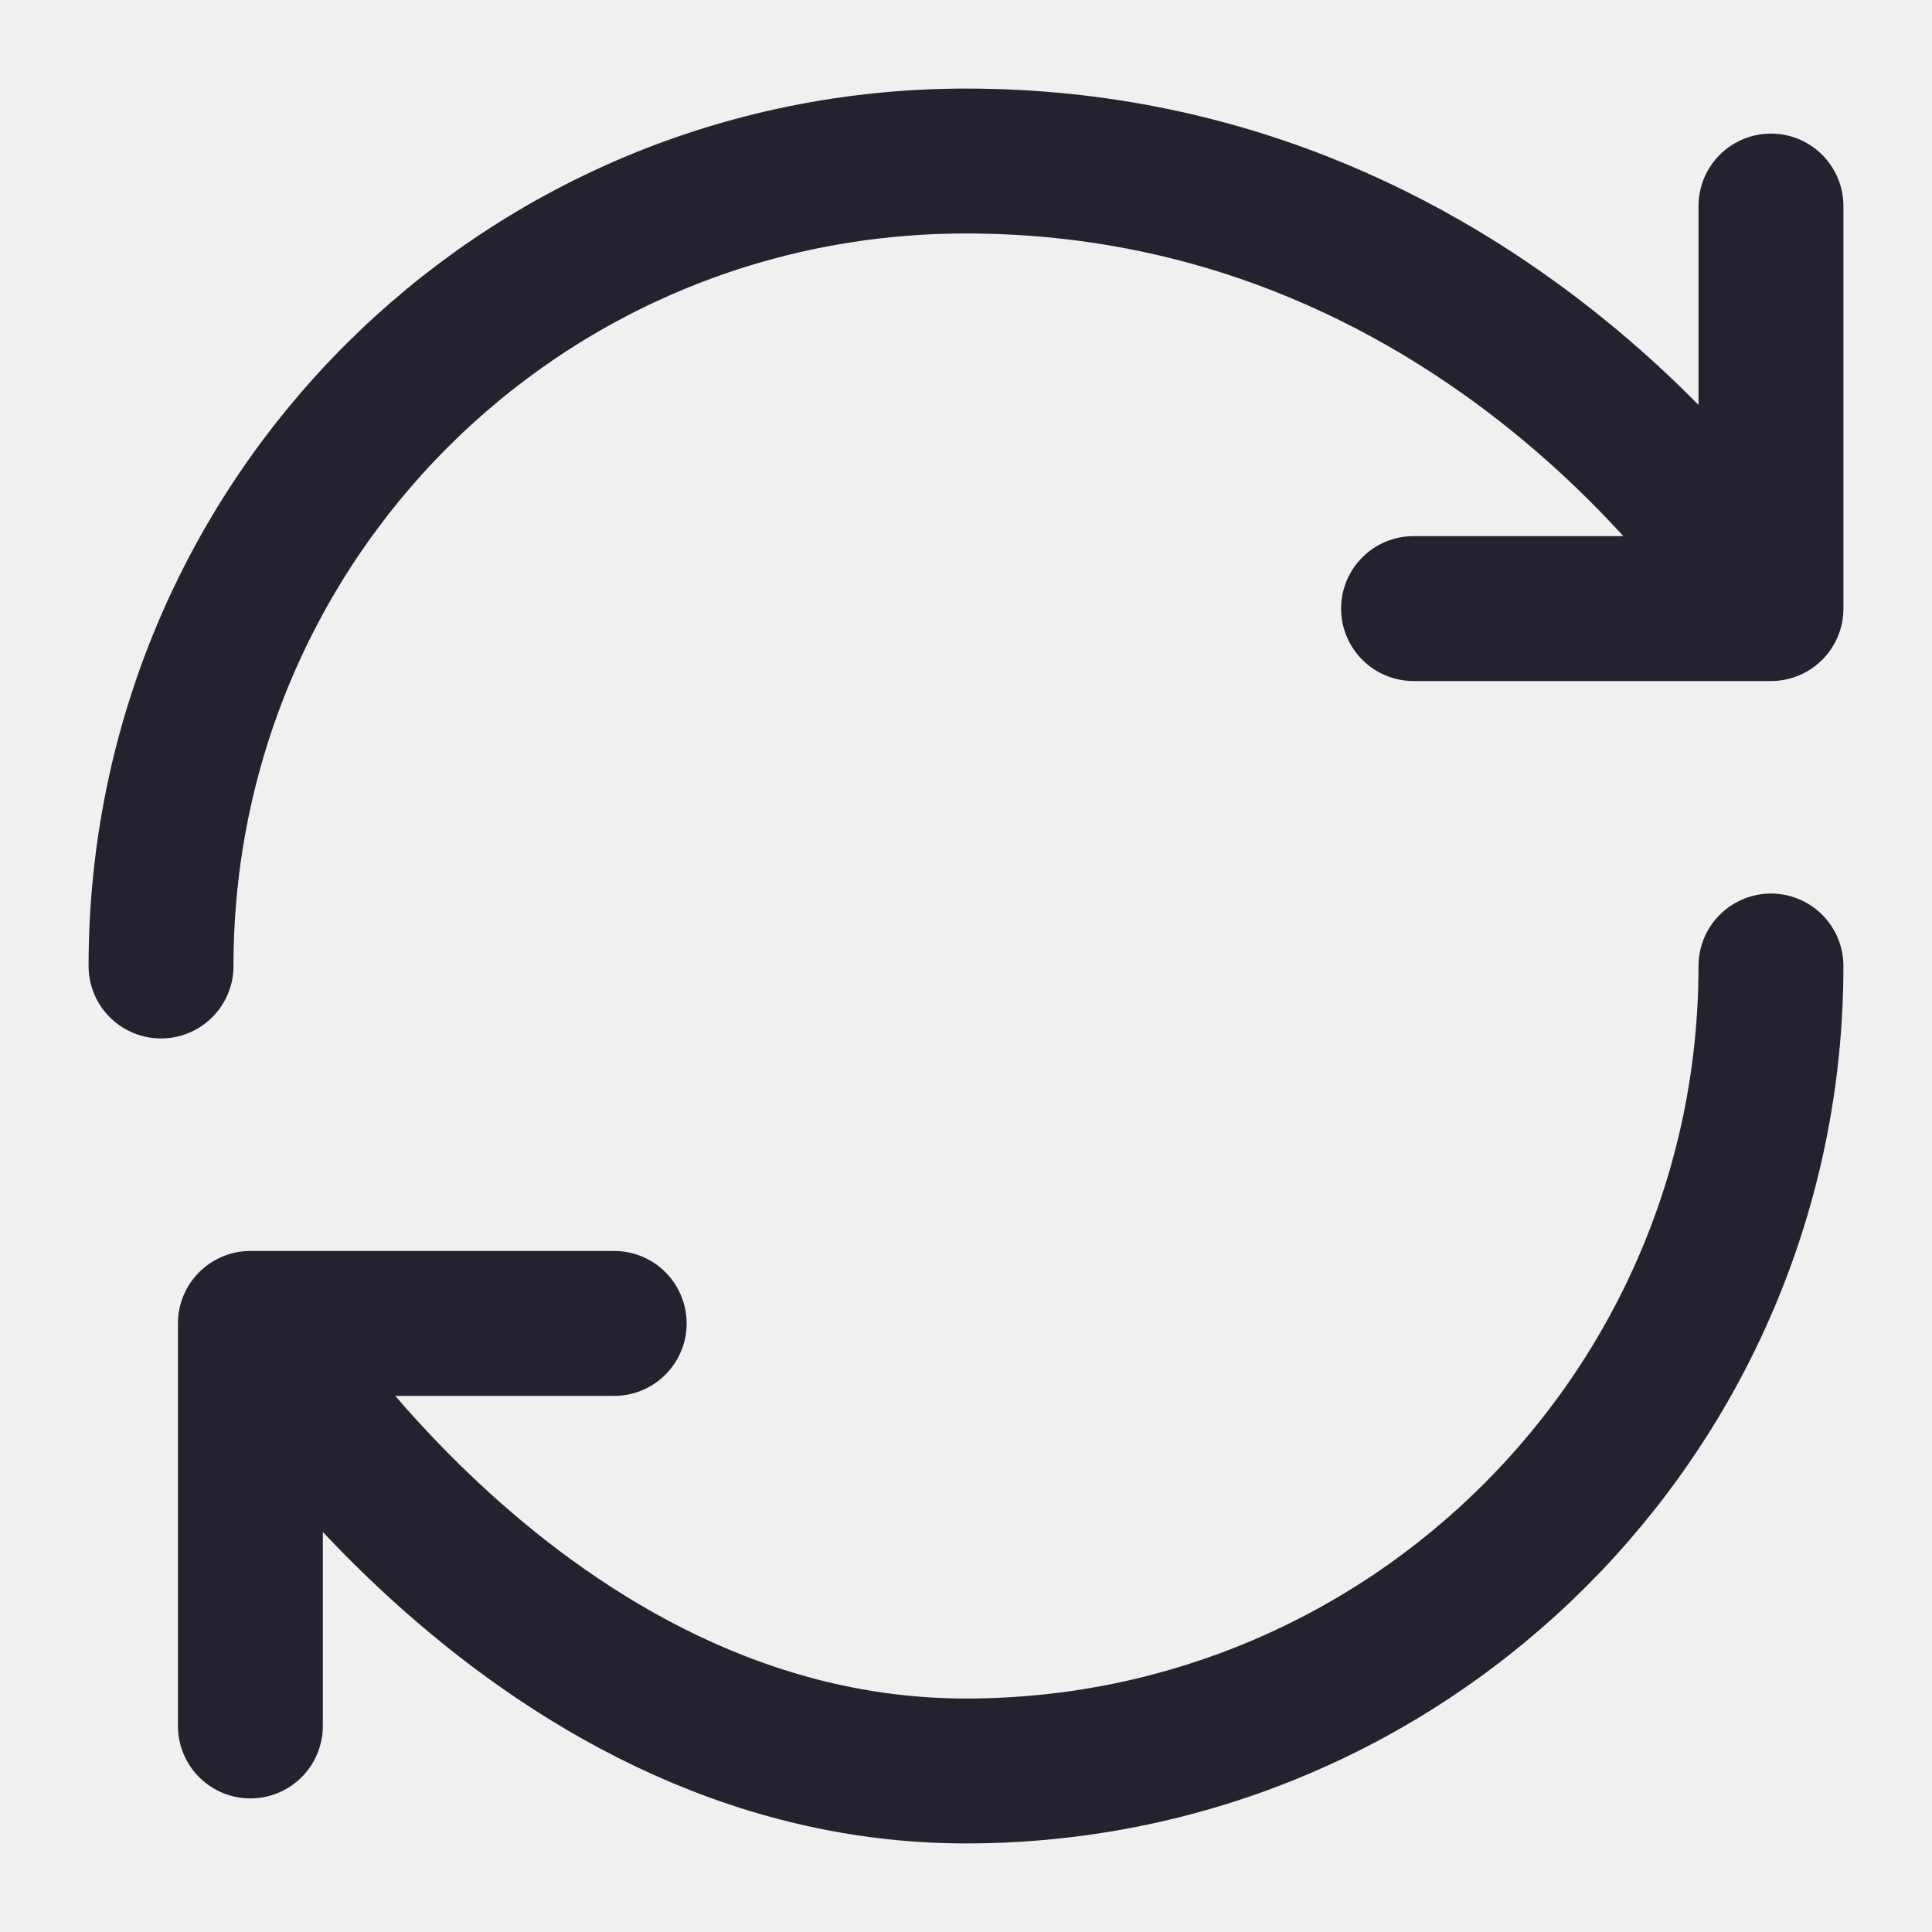
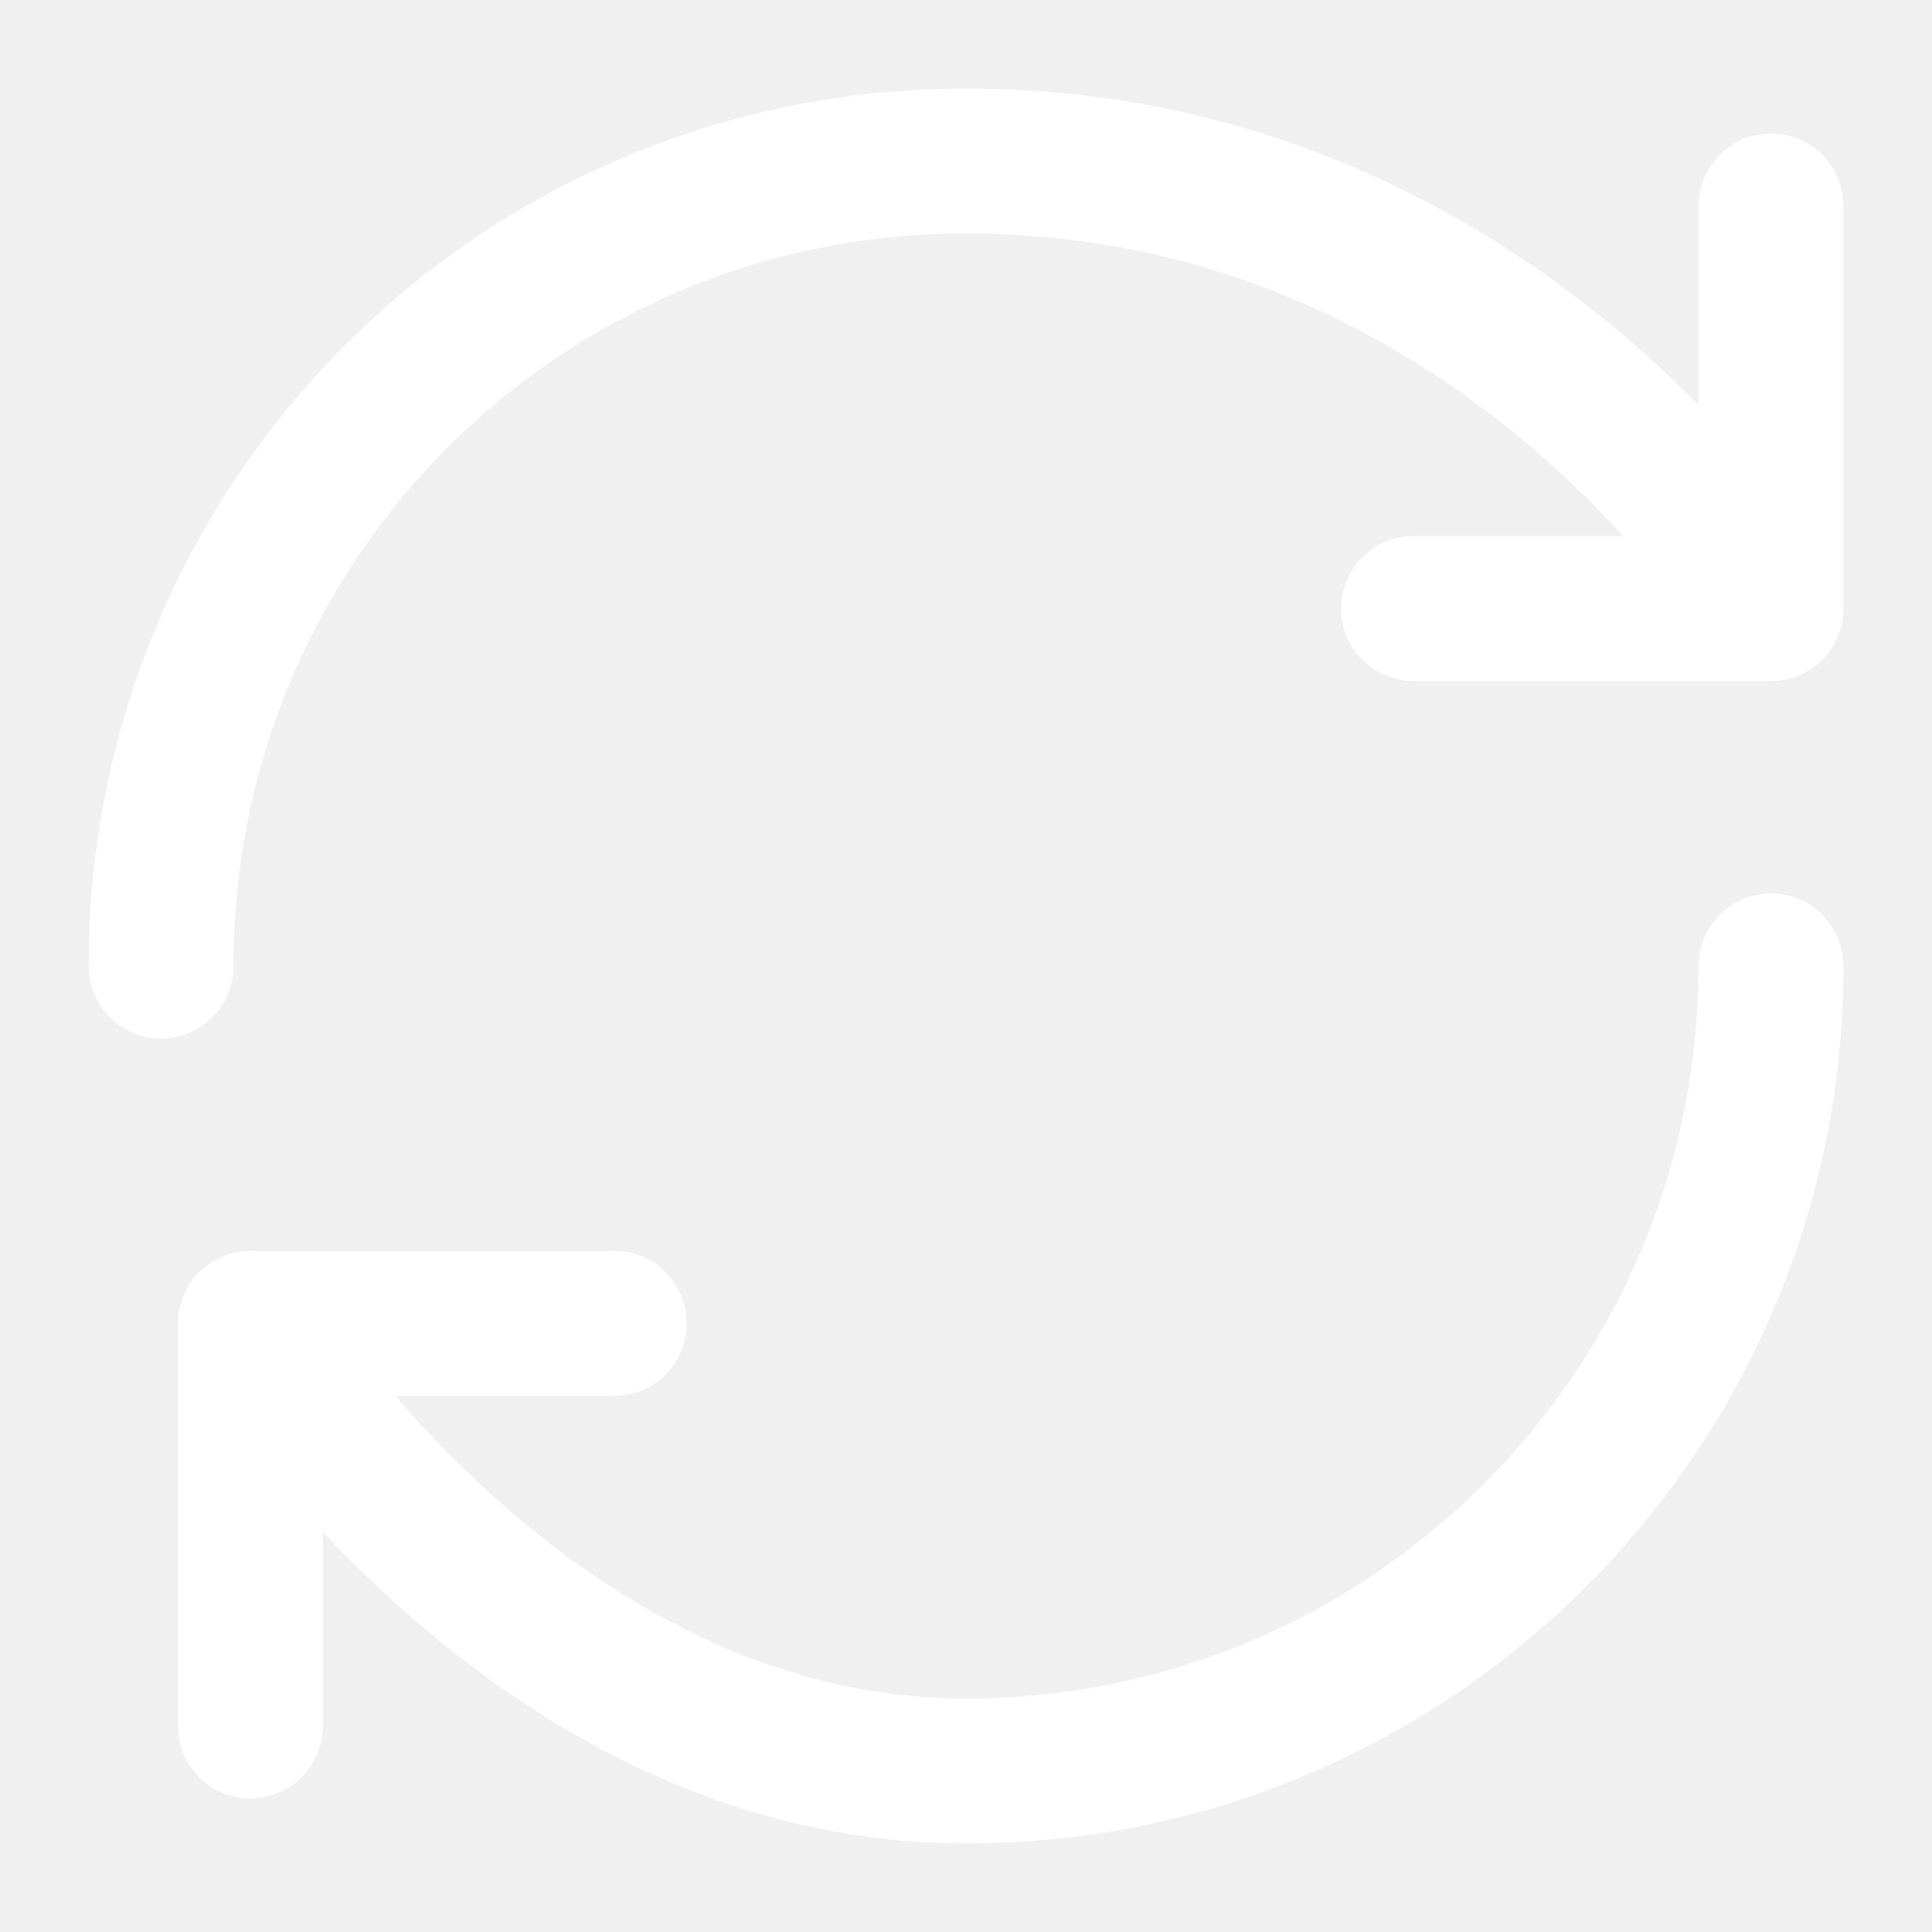
<svg xmlns="http://www.w3.org/2000/svg" width="20" height="20" viewBox="0 0 20 20" fill="none">
-   <path d="M18.333 10C18.333 14.6 14.6 18.333 10 18.333C5.4 18.333 2.592 13.7 2.592 13.7M2.592 13.7H6.358M2.592 13.7V17.867M1.667 10C1.667 5.4 5.367 1.667 10 1.667C15.558 1.667 18.333 6.3 18.333 6.3M18.333 6.3V2.133M18.333 6.3H14.633" stroke="#22232E" stroke-width="1.5" stroke-linecap="round" stroke-linejoin="round" />
+   <path d="M18.333 10C18.333 14.6 14.6 18.333 10 18.333C5.4 18.333 2.592 13.7 2.592 13.7M2.592 13.7H6.358M2.592 13.7V17.867M1.667 10C1.667 5.4 5.367 1.667 10 1.667C15.558 1.667 18.333 6.3 18.333 6.3M18.333 6.3V2.133M18.333 6.3H14.633" stroke="#ffffff" stroke-width="1.5" stroke-linecap="round" stroke-linejoin="round" />
</svg>
